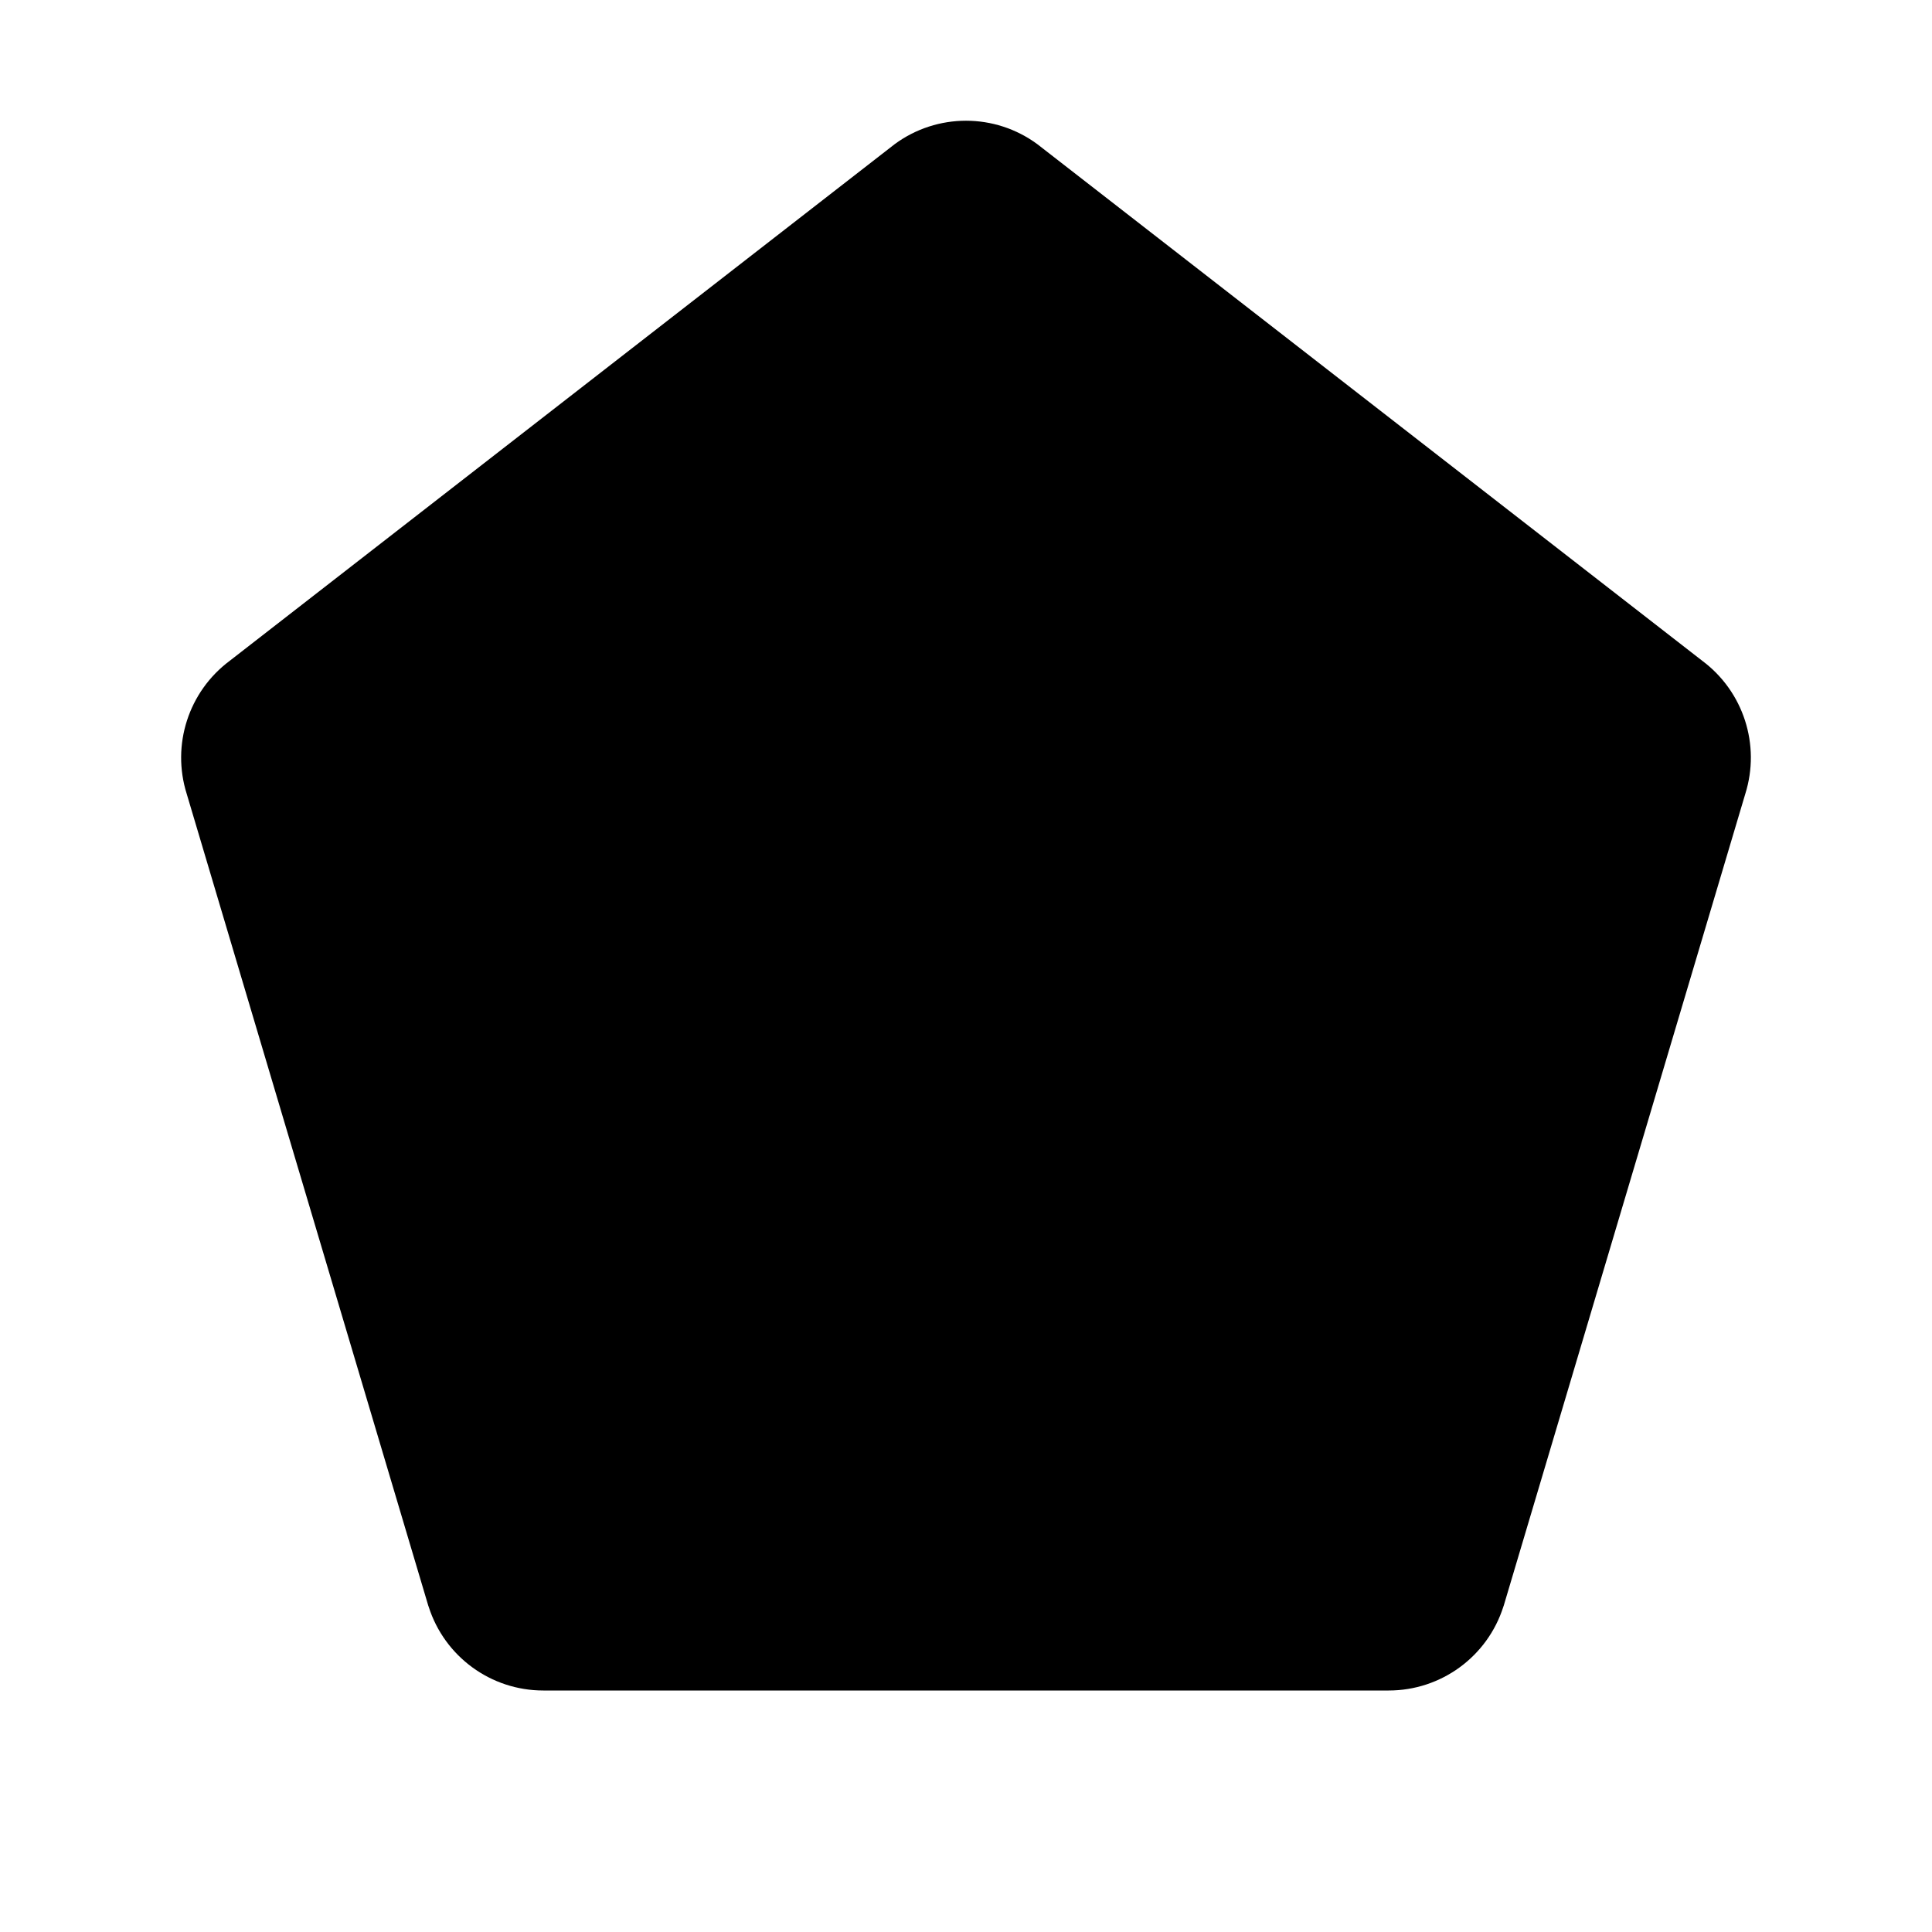
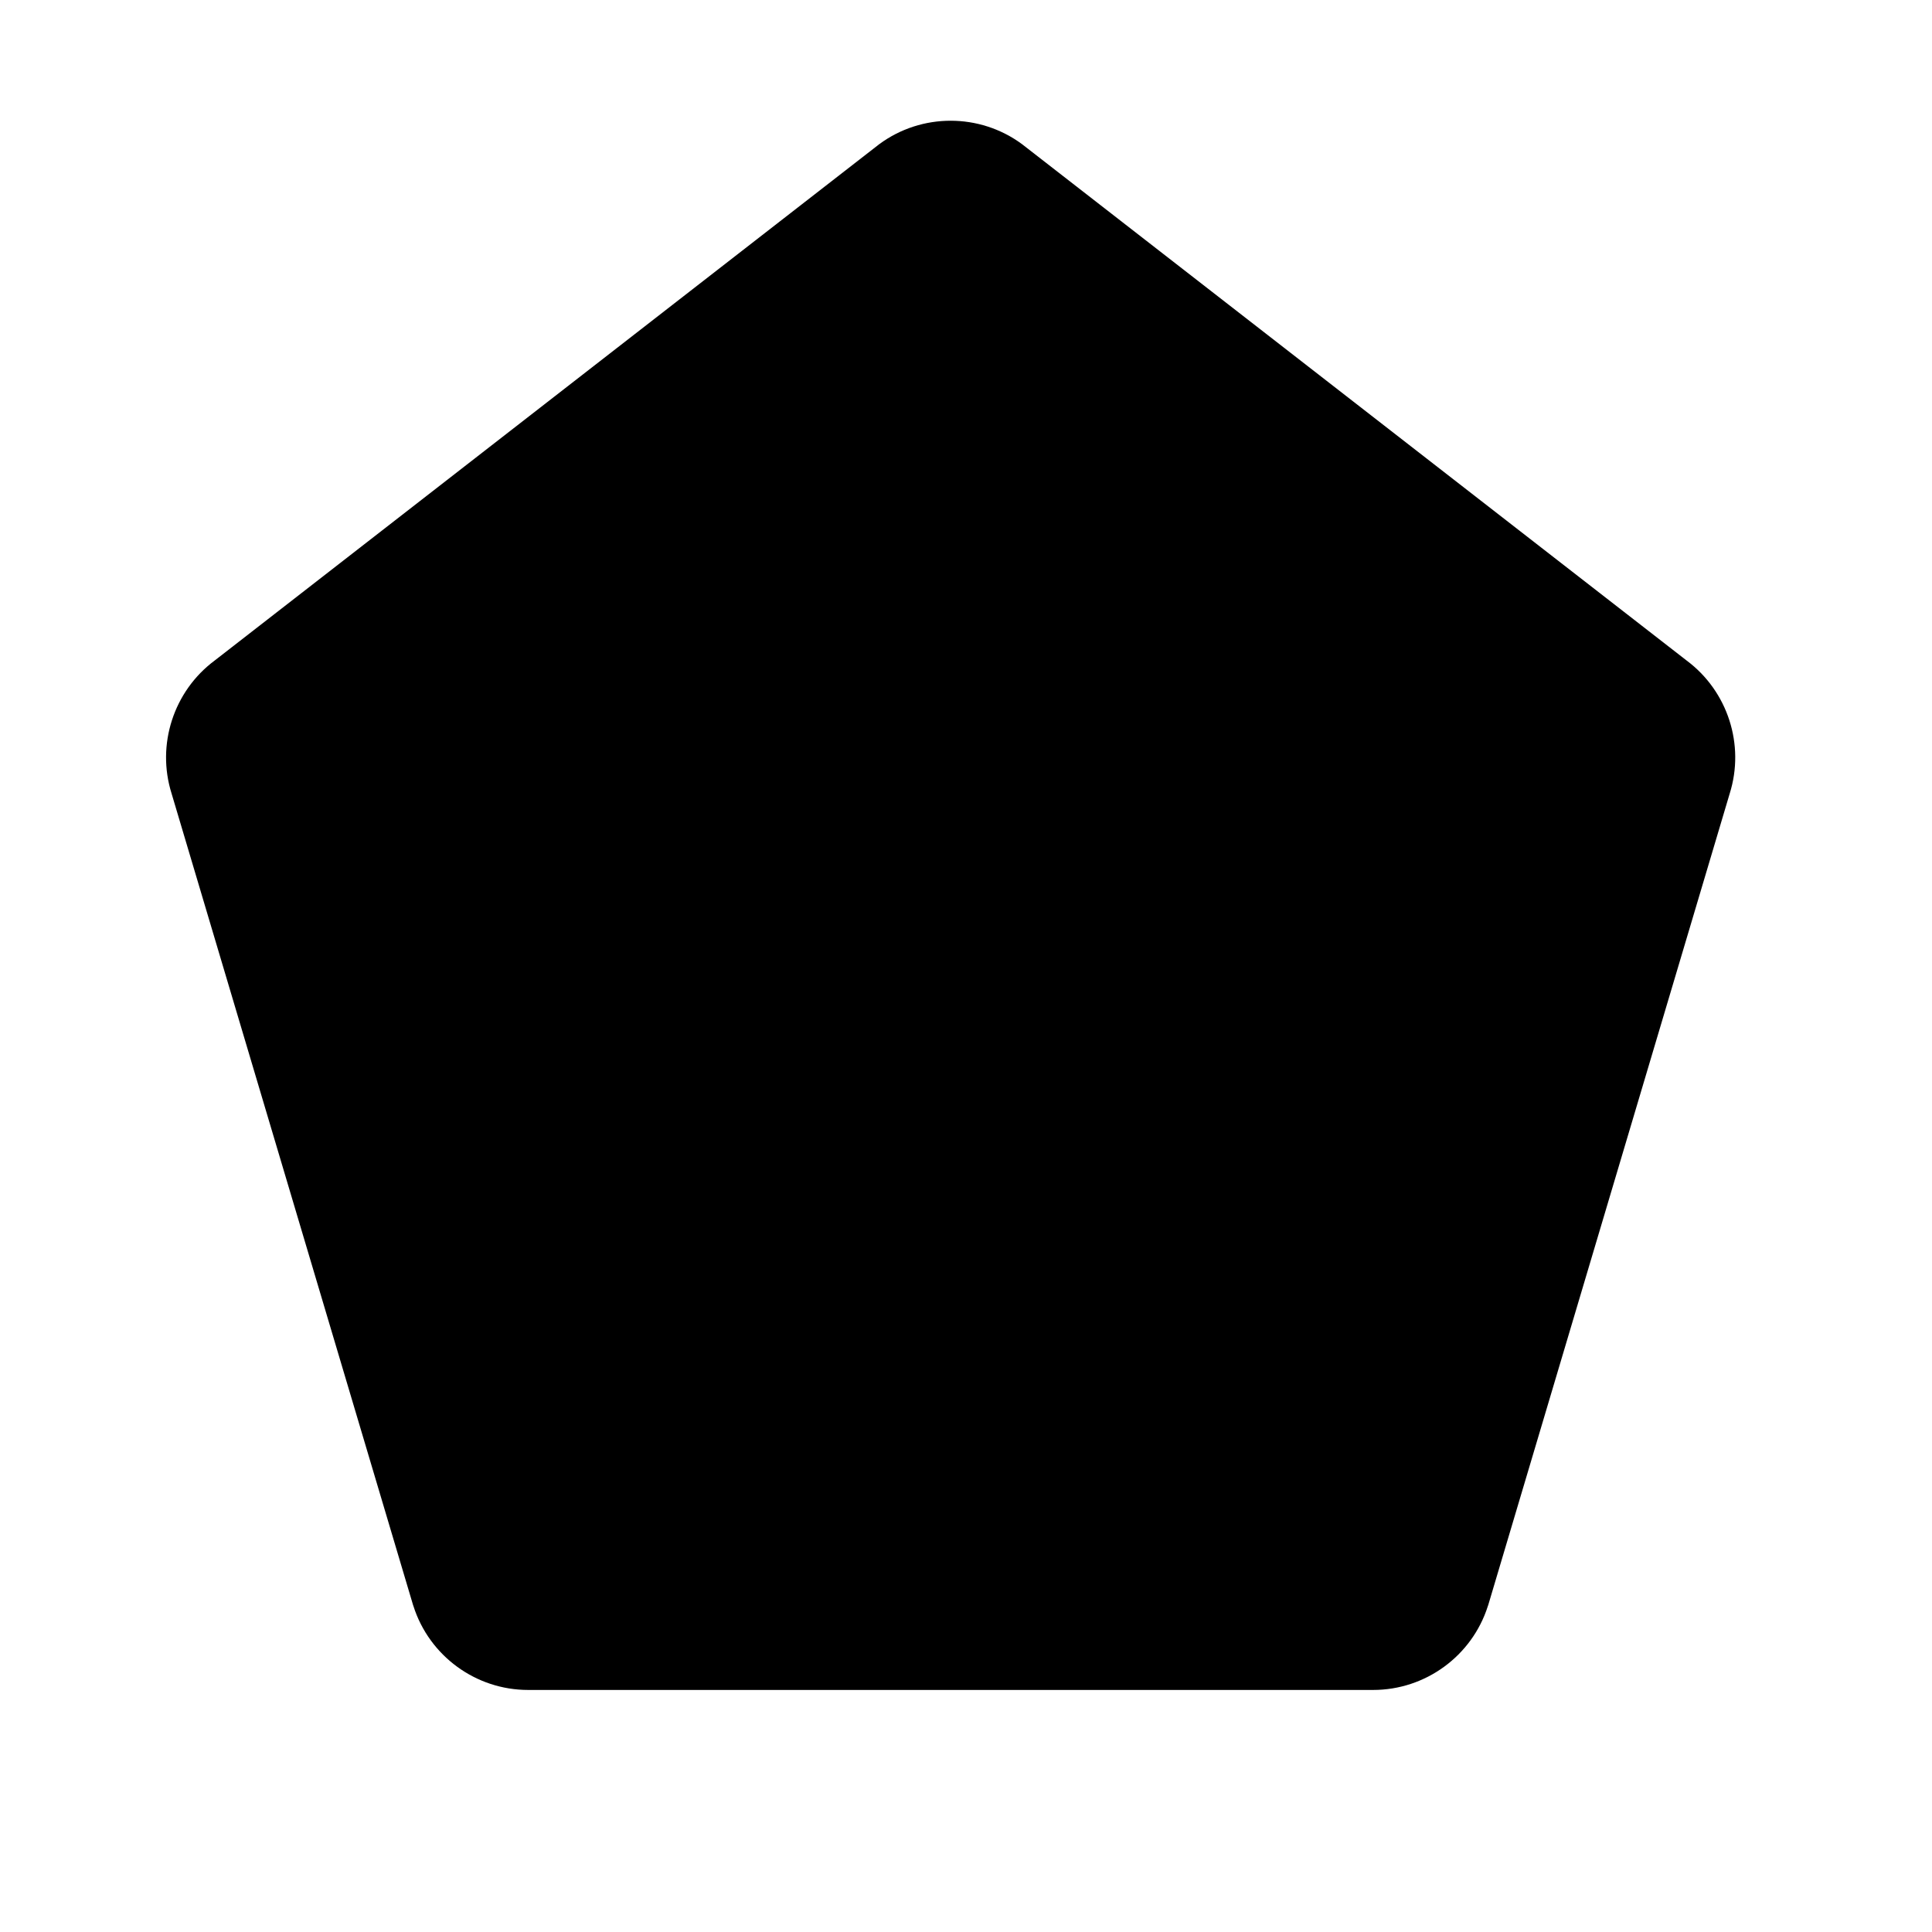
- <svg xmlns="http://www.w3.org/2000/svg" viewBox="0 0 256 256">
-   <path d="M231.26,105.19l-32,107.54-.06.17A15.94,15.94,0,0,1,184,224H72A15.94,15.94,0,0,1,56.8,212.9l-.06-.17-32-107.54a16,16,0,0,1,5.7-17.63l87.92-68.31.18-.14a15.93,15.93,0,0,1,18.92,0l.18.14,87.92,68.31A16,16,0,0,1,231.26,105.19Z" />
+ <svg xmlns="http://www.w3.org/2000/svg" width="100%" height="100%" viewBox="0 0 1067 1067" version="1.1" xml:space="preserve" style="fill-rule:evenodd;clip-rule:evenodd;stroke-linejoin:round;stroke-miterlimit:2;">
+   <path d="M955.272,438.28l-133.333,448.083l-0.25,0.709c-8.761,27.491 -34.48,46.273 -63.333,46.25l-466.667,-0c-28.853,0.023 -54.572,-18.759 -63.333,-46.25l-0.25,-0.709l-133.334,-448.083c-8.488,-26.979 1.074,-56.555 23.75,-73.458l366.334,-284.625l0.75,-0.584c23.367,-17.247 55.466,-17.247 78.833,0l0.75,0.584l366.333,284.625c22.676,16.903 32.238,46.479 23.75,73.458Z" style="fill-rule:nonzero;" />
</svg>
